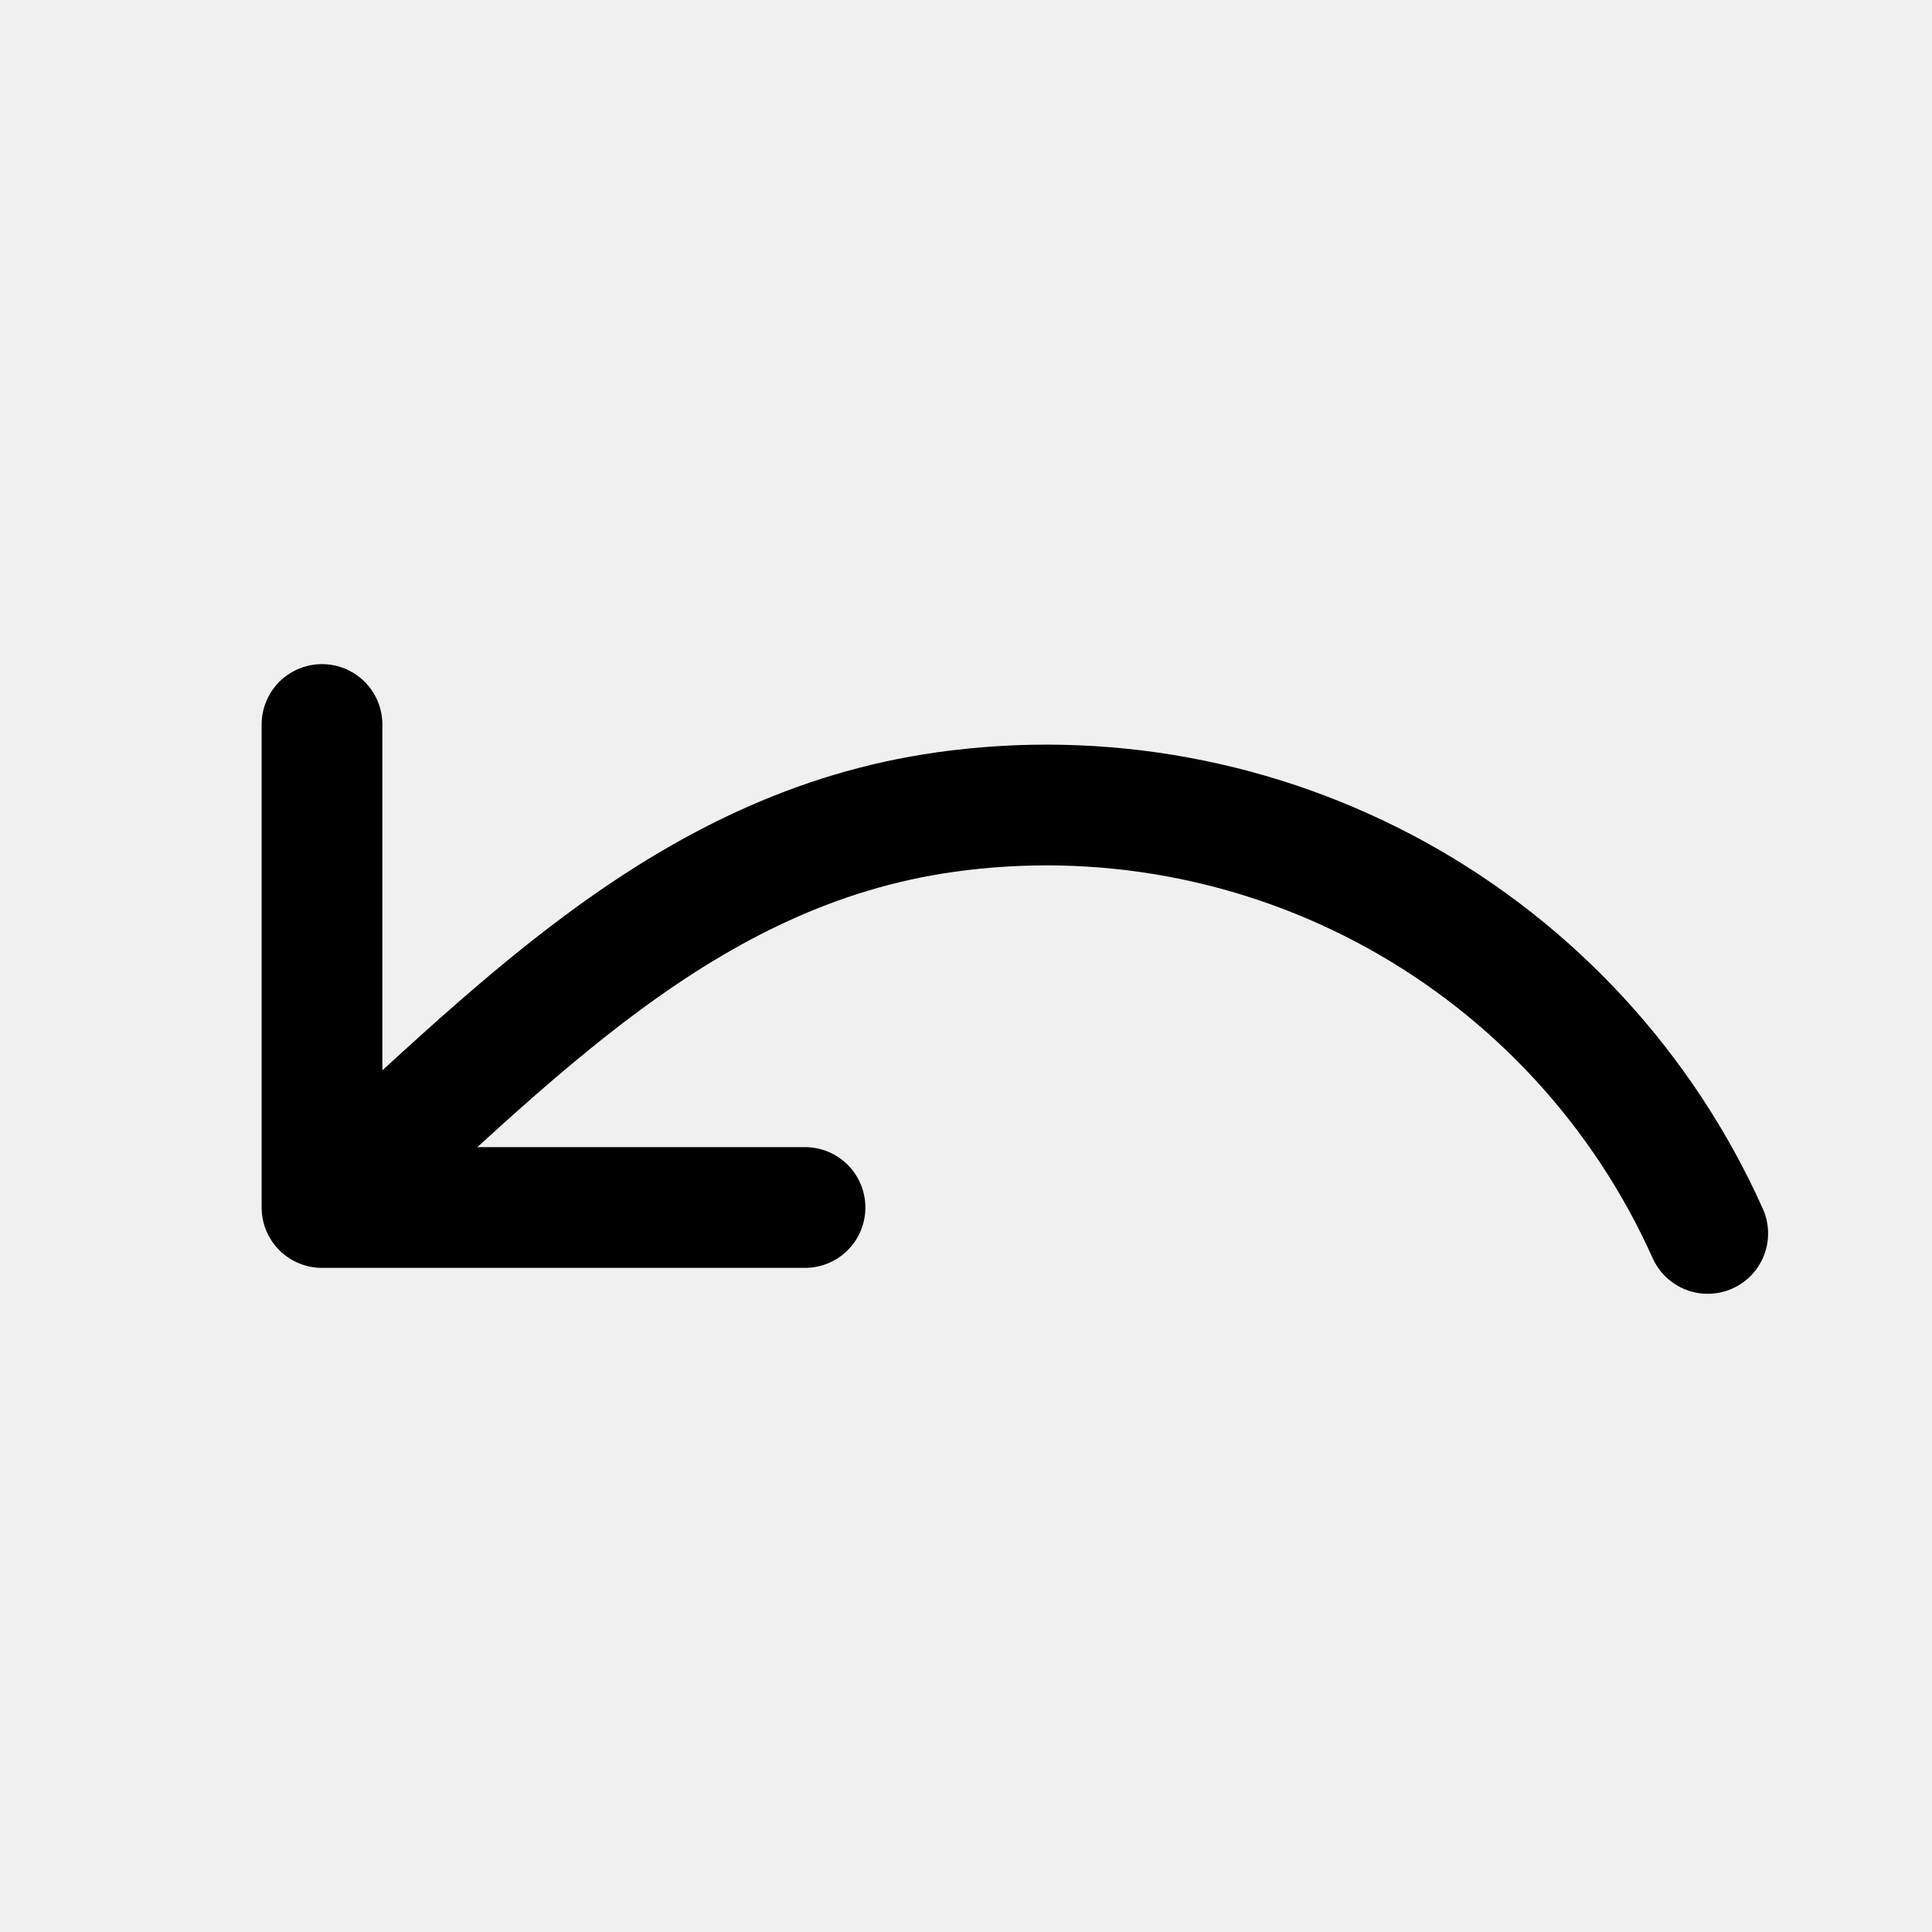
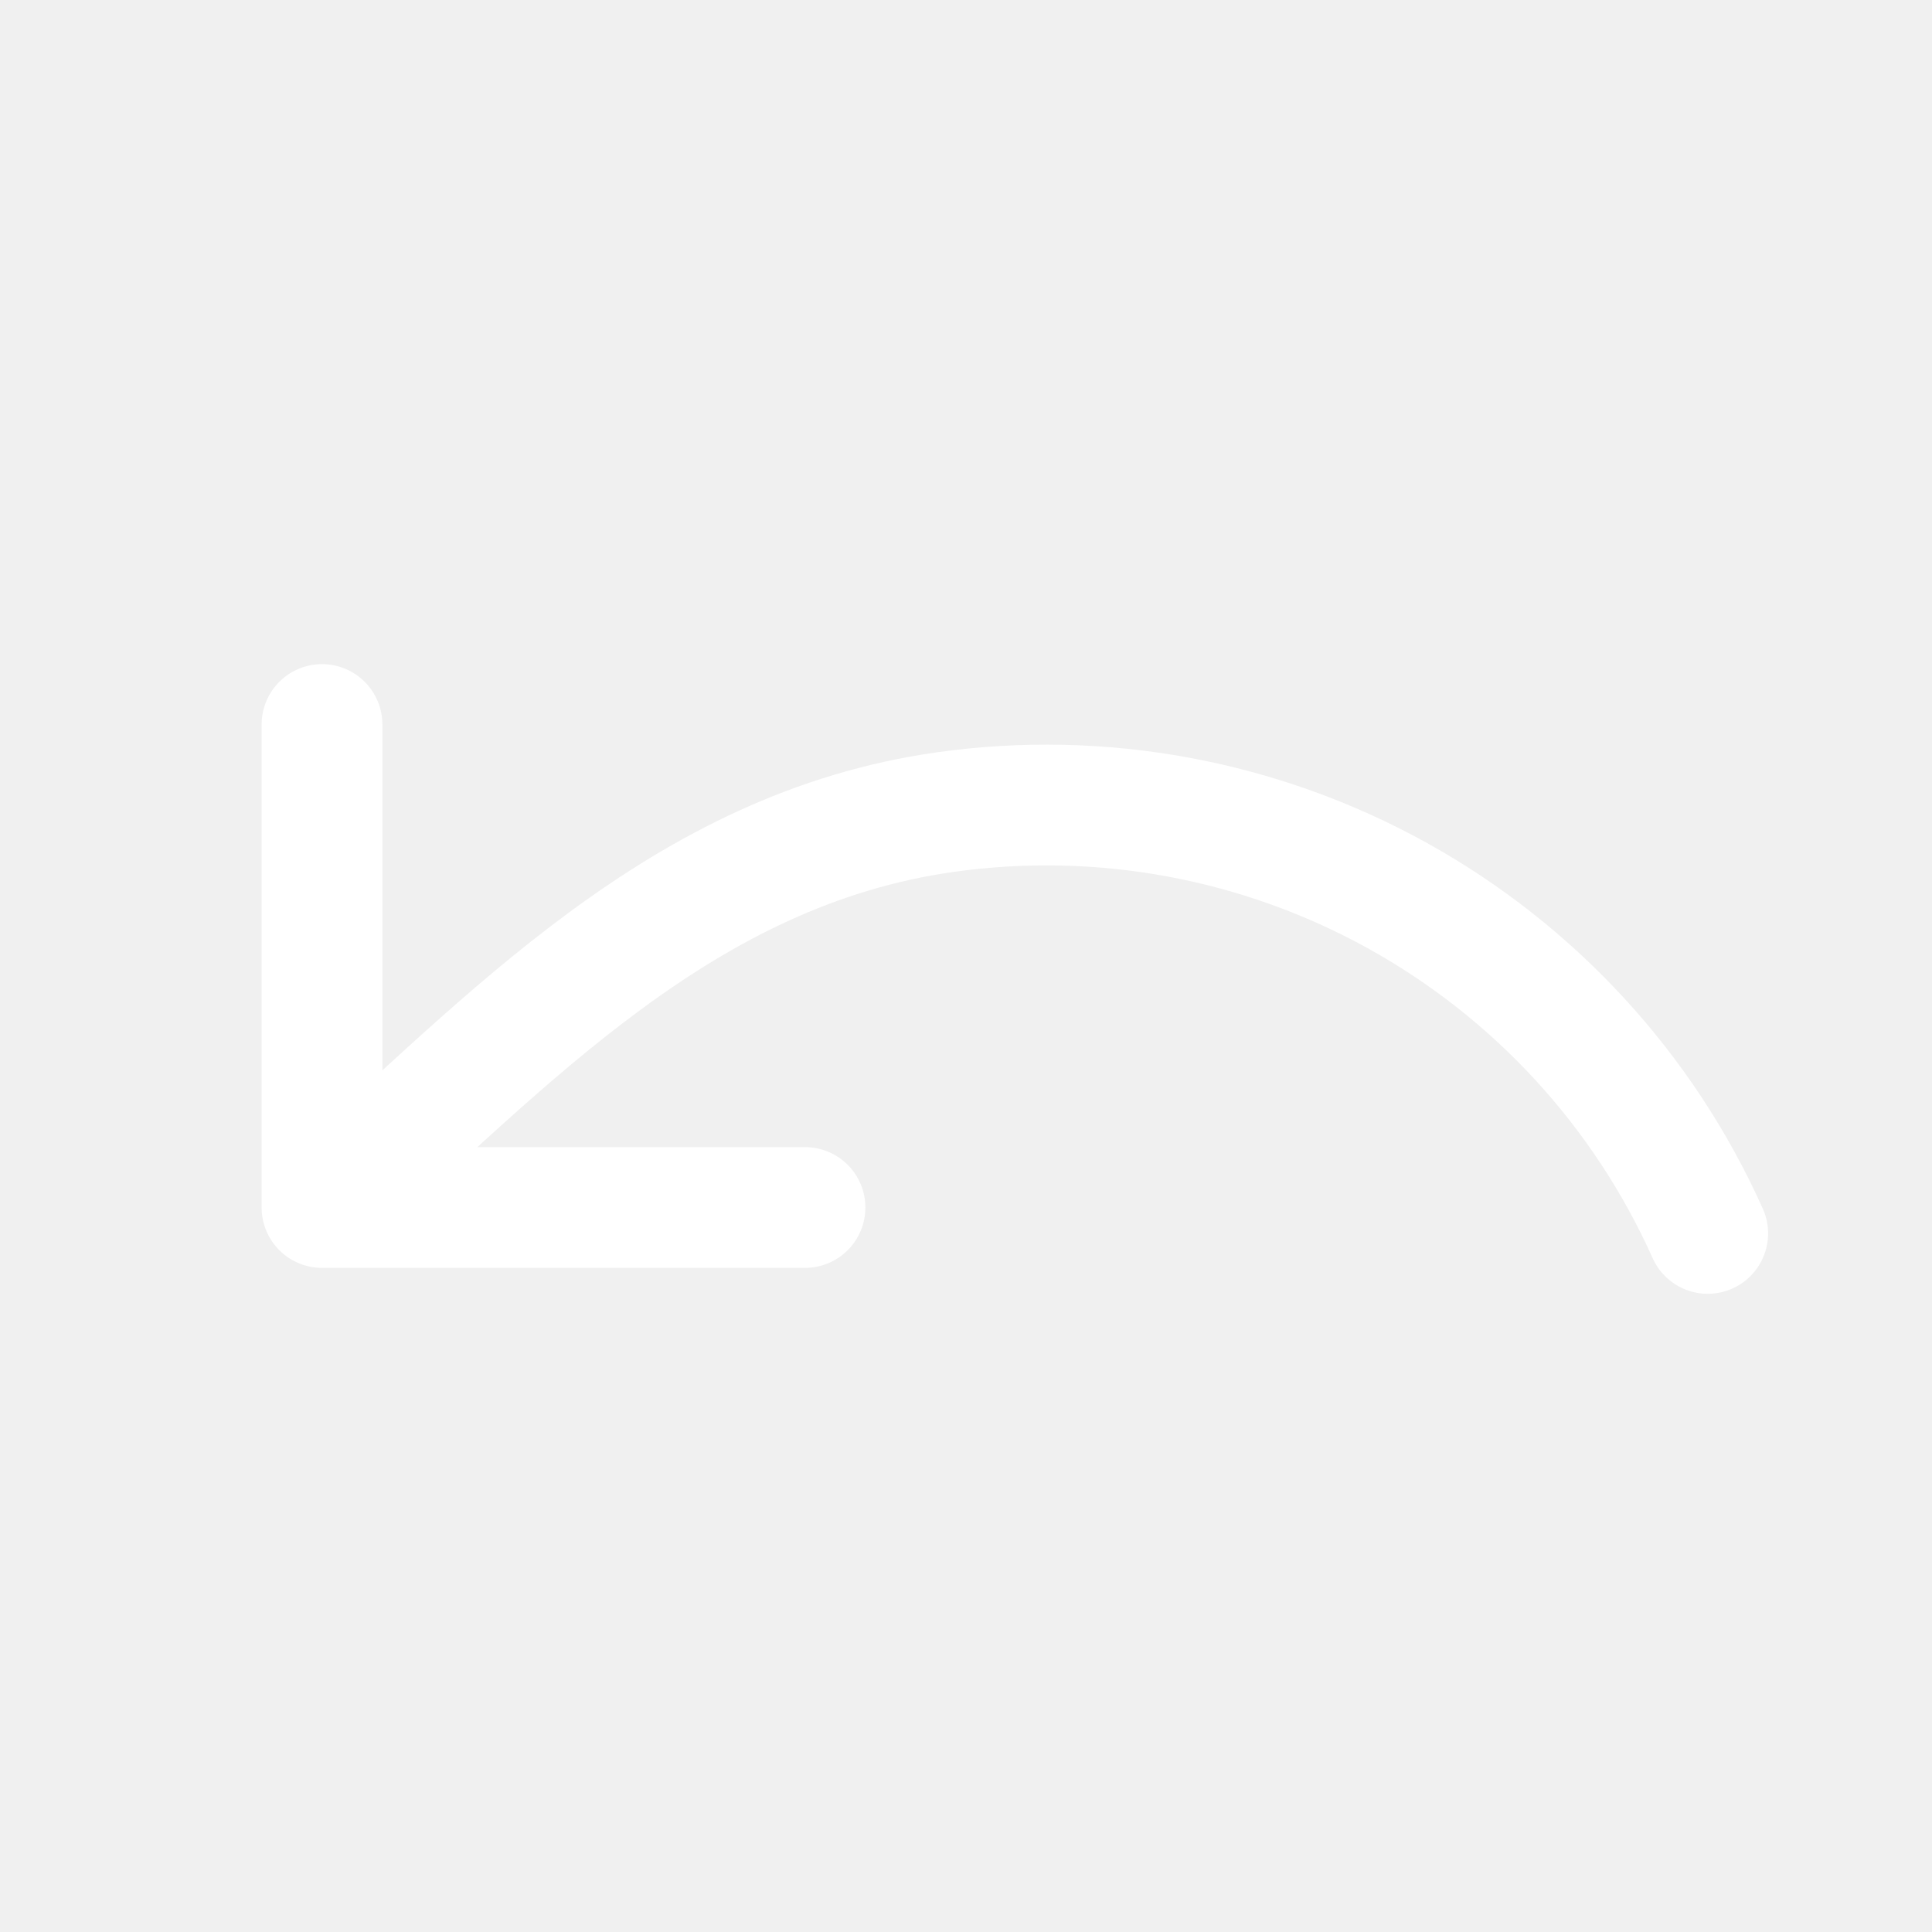
- <svg xmlns="http://www.w3.org/2000/svg" width="800px" height="800px" viewBox="0 0 24 24" fill="none">
-   <path d="M4 9V15M4 15H10M4 15C6.327 12.911 8.483 10.547 11.745 10.088C13.678 9.816 15.646 10.179 17.354 11.123C19.062 12.068 20.416 13.541 21.214 15.322" stroke="#000000" stroke-width="1.5" stroke-linecap="round" stroke-linejoin="round" />
+ <svg xmlns="http://www.w3.org/2000/svg" viewBox="0 0 24 24" fill="none">
+   <path d="M4 9V15M4 15H10M4 15C6.327 12.911 8.483 10.547 11.745 10.088C13.678 9.816 15.646 10.179 17.354 11.123C19.062 12.068 20.416 13.541 21.214 15.322" stroke="#FFF" stroke-width="1.5" stroke-linecap="round" stroke-linejoin="round" />
</svg>
